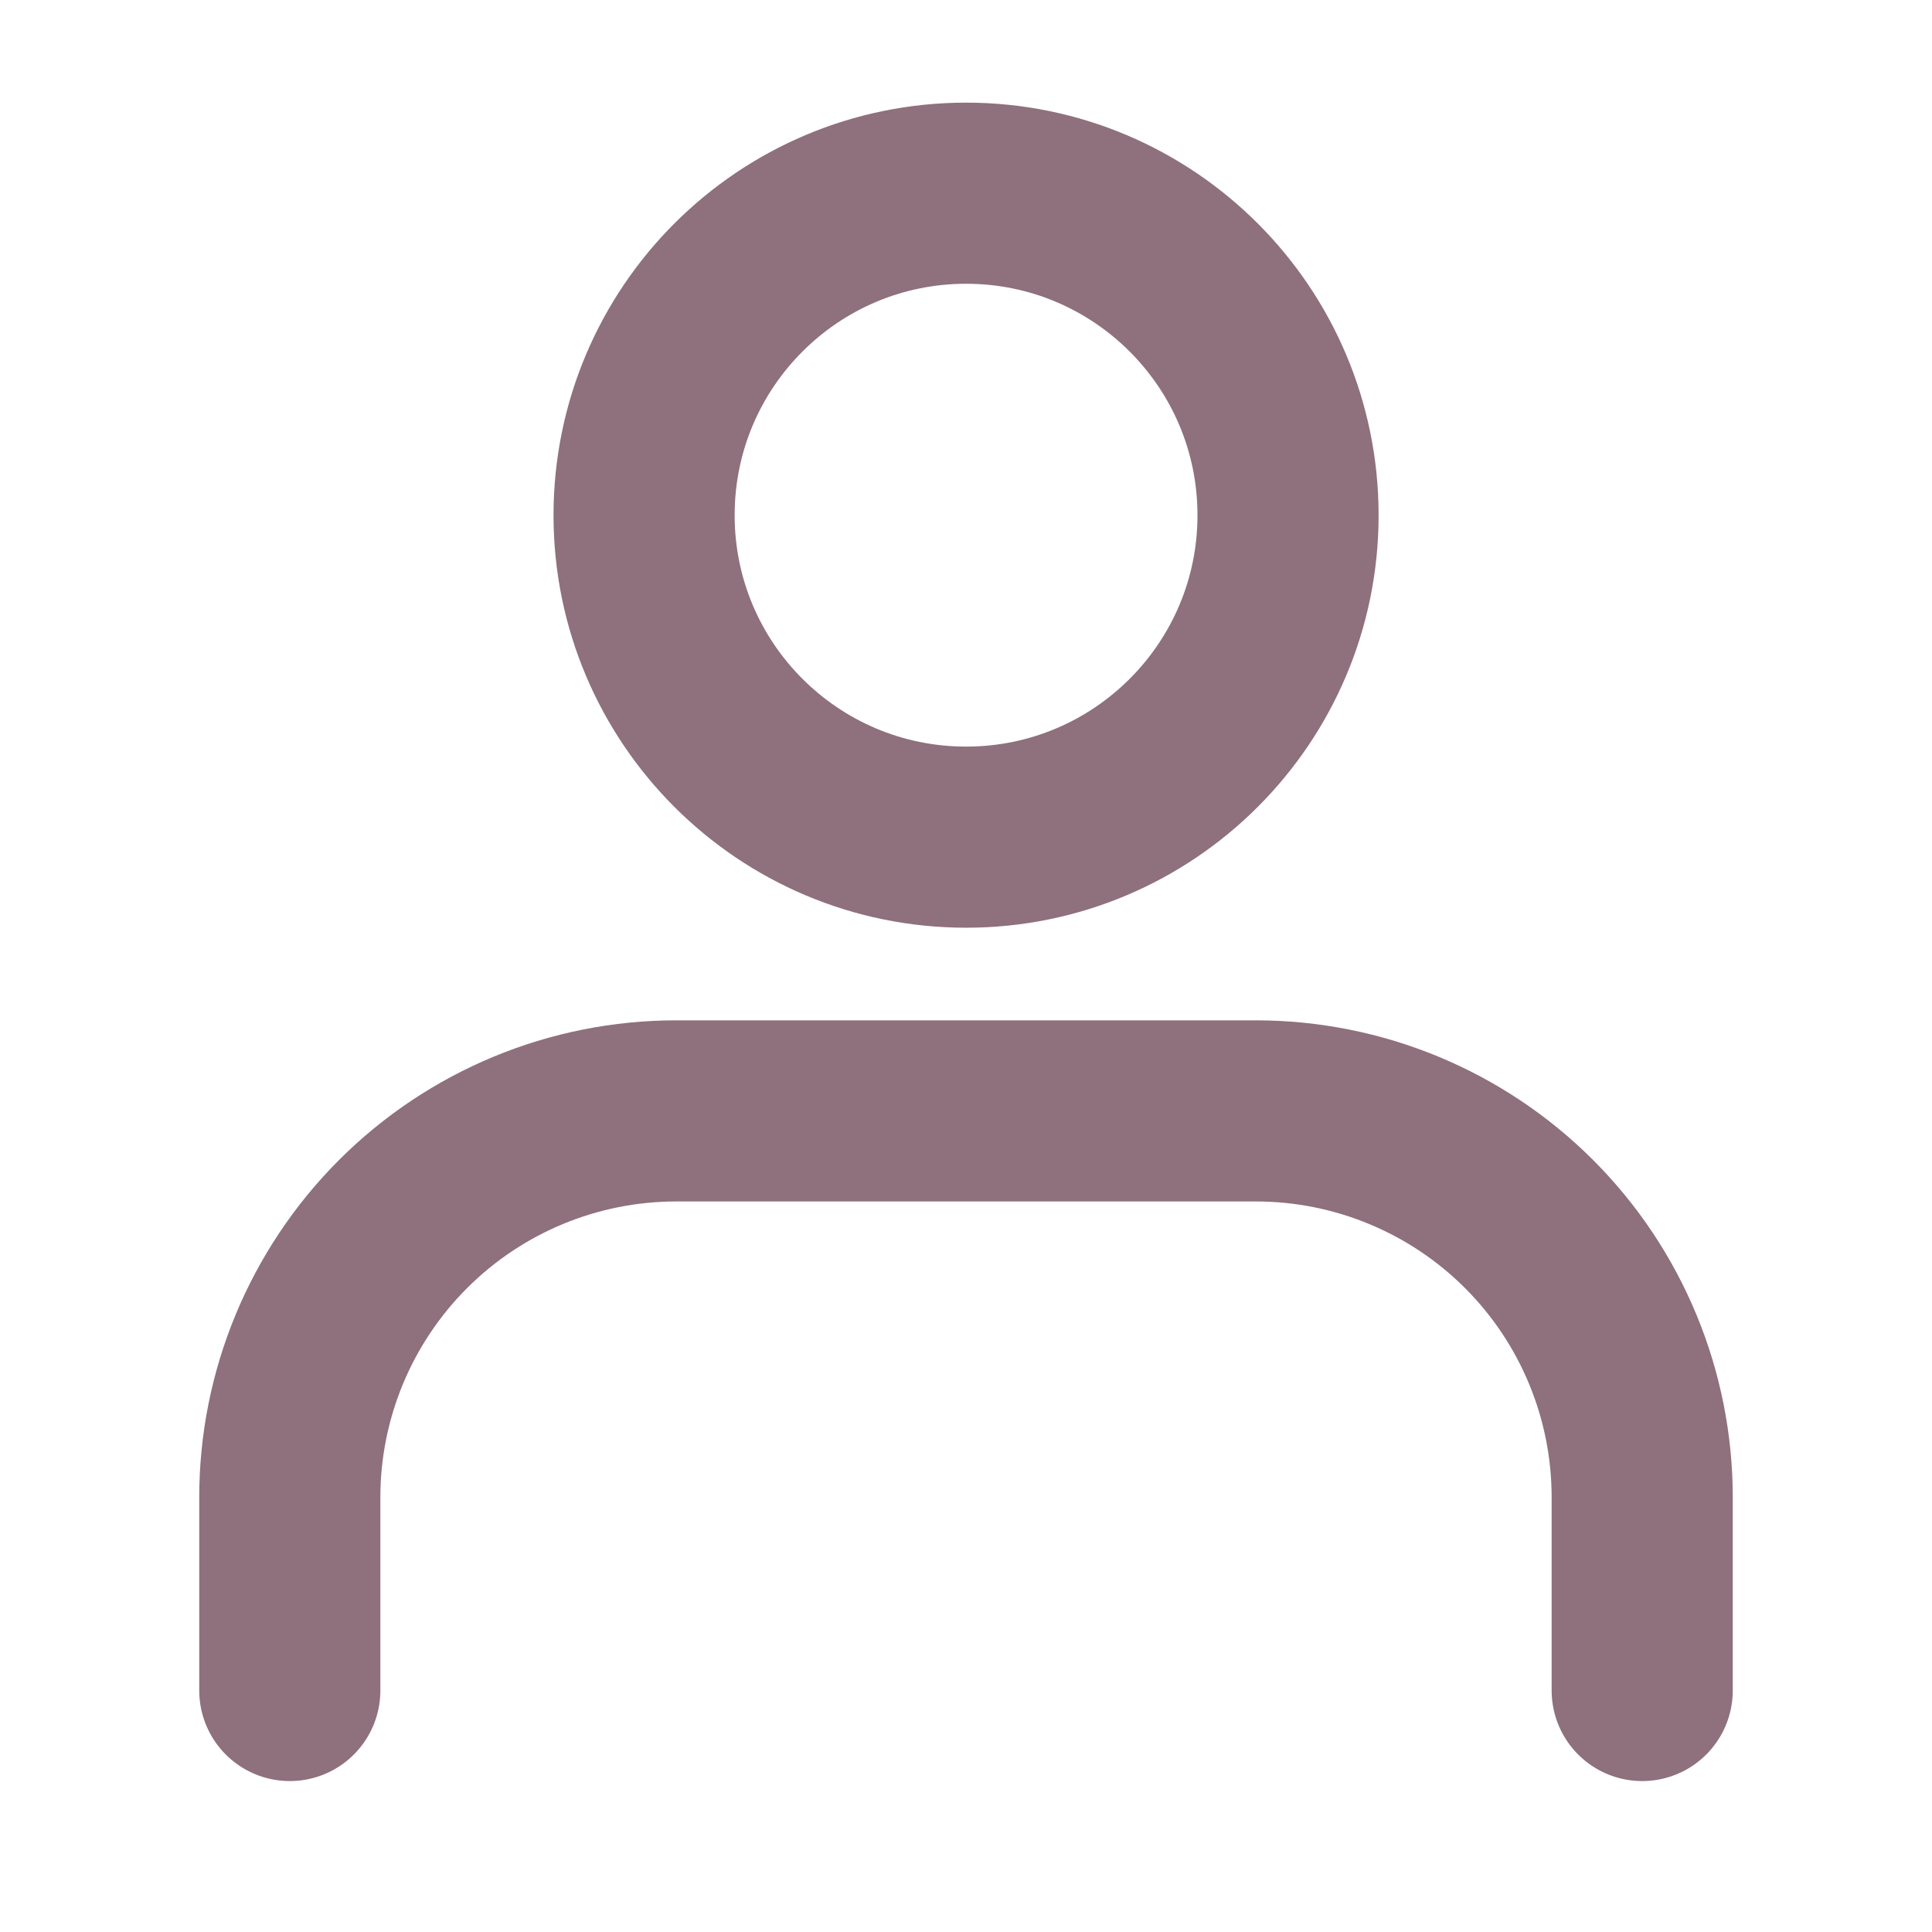
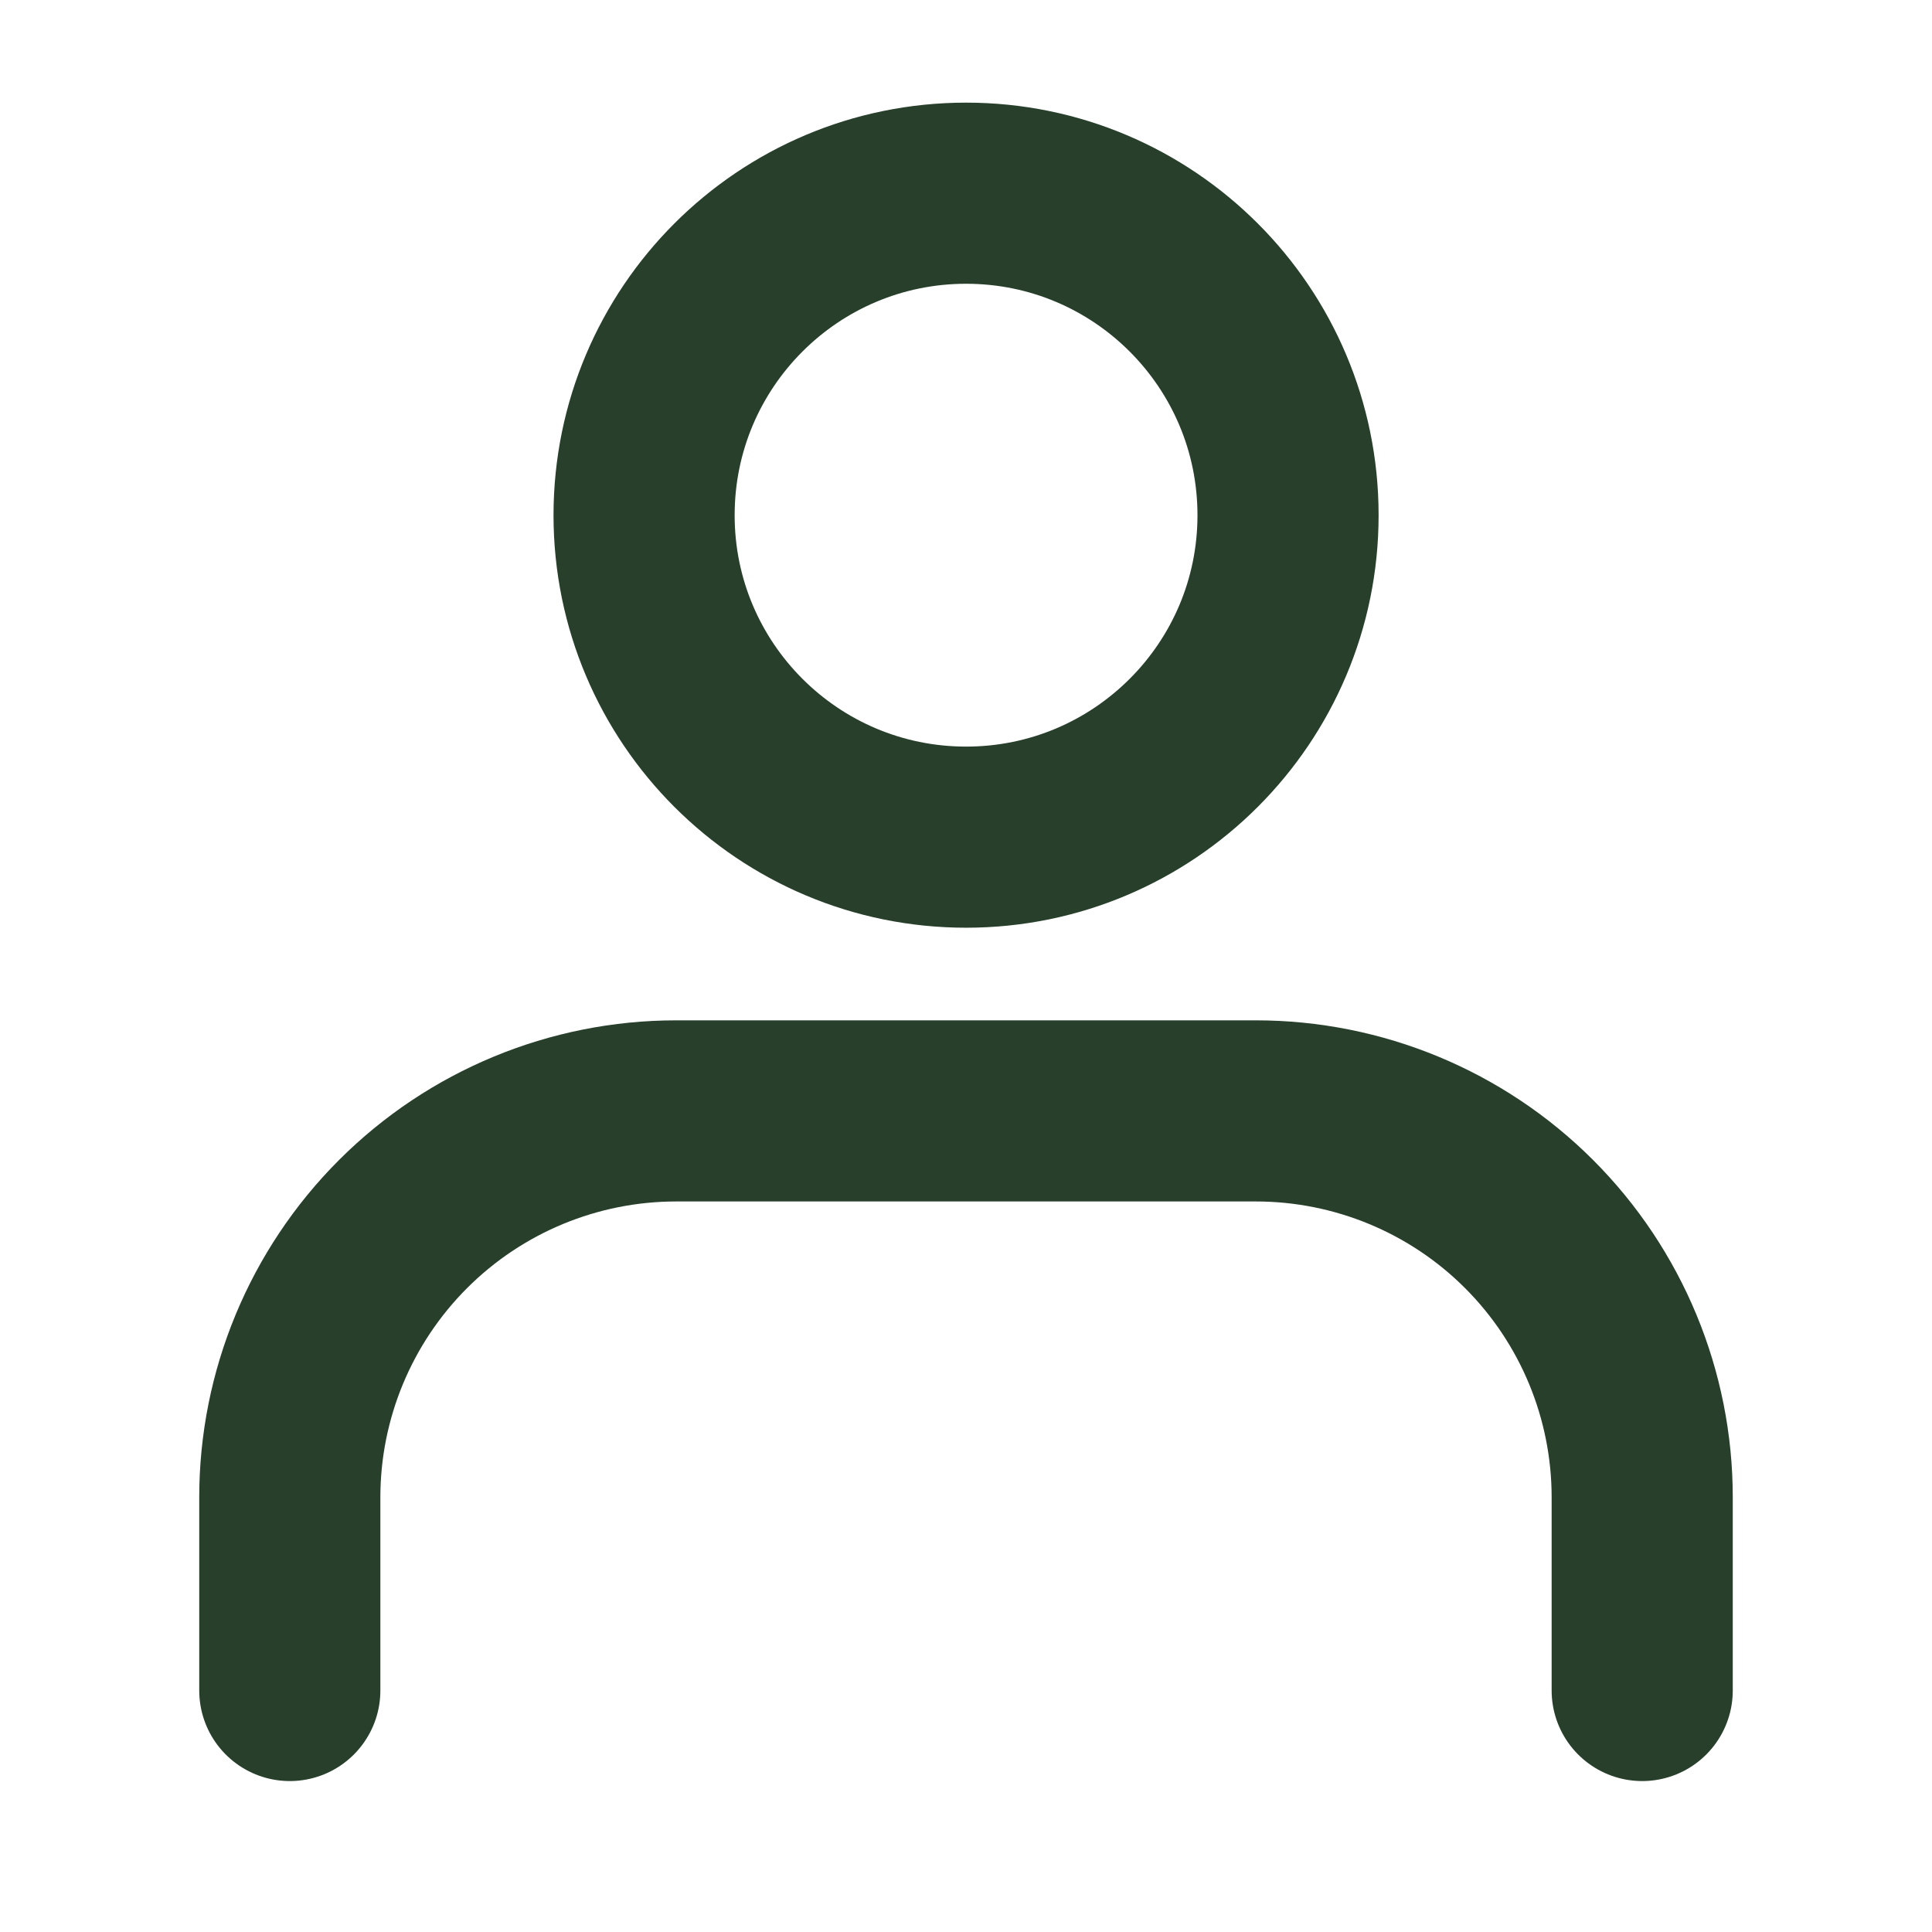
<svg xmlns="http://www.w3.org/2000/svg" width="16" height="16" viewBox="0 0 16 16" fill="none">
-   <g id="user">
-     <path id="Vector" d="M13.6 14V12.4C13.6 11.551 13.263 10.737 12.663 10.137C12.063 9.537 11.249 9.2 10.4 9.2H5.6C4.752 9.2 3.938 9.537 3.338 10.137C2.738 10.737 2.4 11.551 2.4 12.4V14" stroke="#8F707D" stroke-width="1.5" stroke-linecap="round" stroke-linejoin="round" />
-     <path id="Vector_2" d="M8.001 6.933C9.473 6.933 10.667 5.739 10.667 4.267C10.667 2.794 9.473 1.6 8.001 1.6C6.528 1.6 5.334 2.794 5.334 4.267C5.334 5.739 6.528 6.933 8.001 6.933Z" stroke="#8F707D" stroke-width="1.5" stroke-linecap="round" stroke-linejoin="round" />
-   </g>
+   <path d="M13.6 14V12.4C13.6 11.551 13.263 10.737 12.663 10.137C12.063 9.537 11.249 9.2 10.4 9.2H5.6C4.752 9.2 3.938 9.537 3.338 10.137C2.738 10.737 2.4 11.551 2.4 12.4V14" stroke="#273F2B" stroke-width="1.5" stroke-linecap="round" stroke-linejoin="round" />
+   <path d="M8.001 6.933C9.473 6.933 10.667 5.739 10.667 4.267C10.667 2.794 9.473 1.6 8.001 1.6C6.528 1.6 5.334 2.794 5.334 4.267C5.334 5.739 6.528 6.933 8.001 6.933Z" stroke="#273F2B" stroke-width="1.5" stroke-linecap="round" stroke-linejoin="round" />
</svg>
